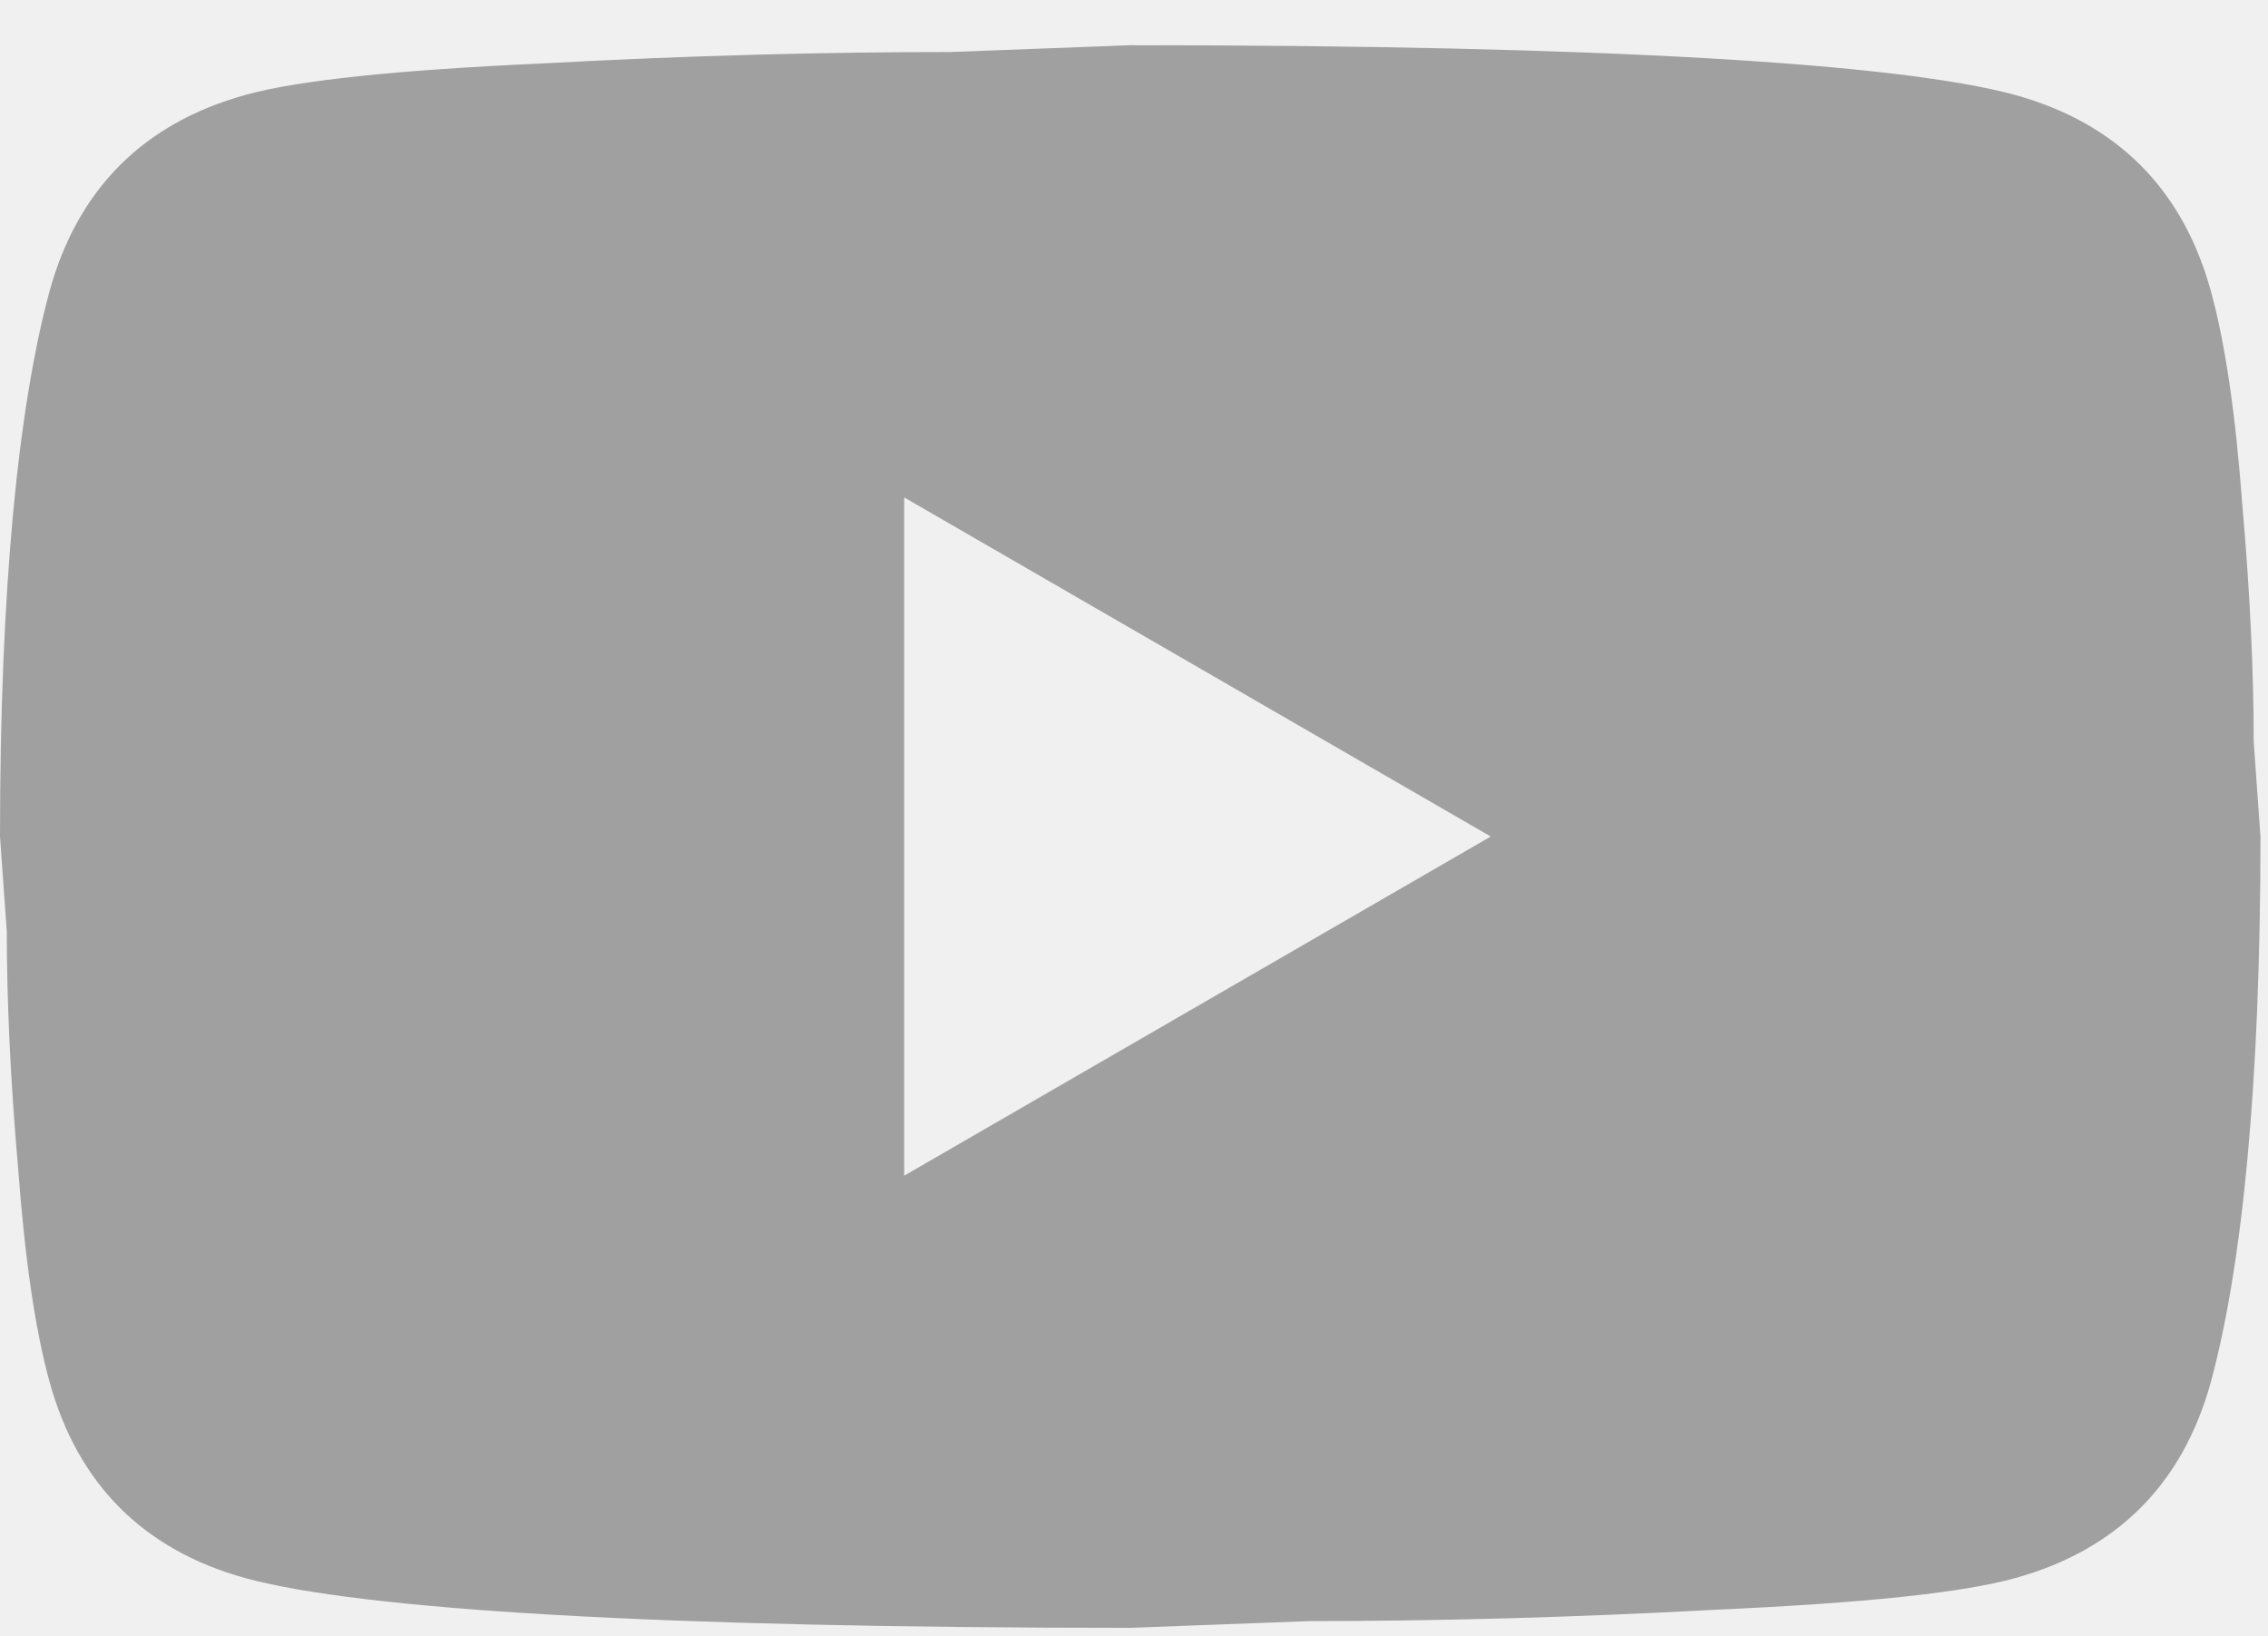
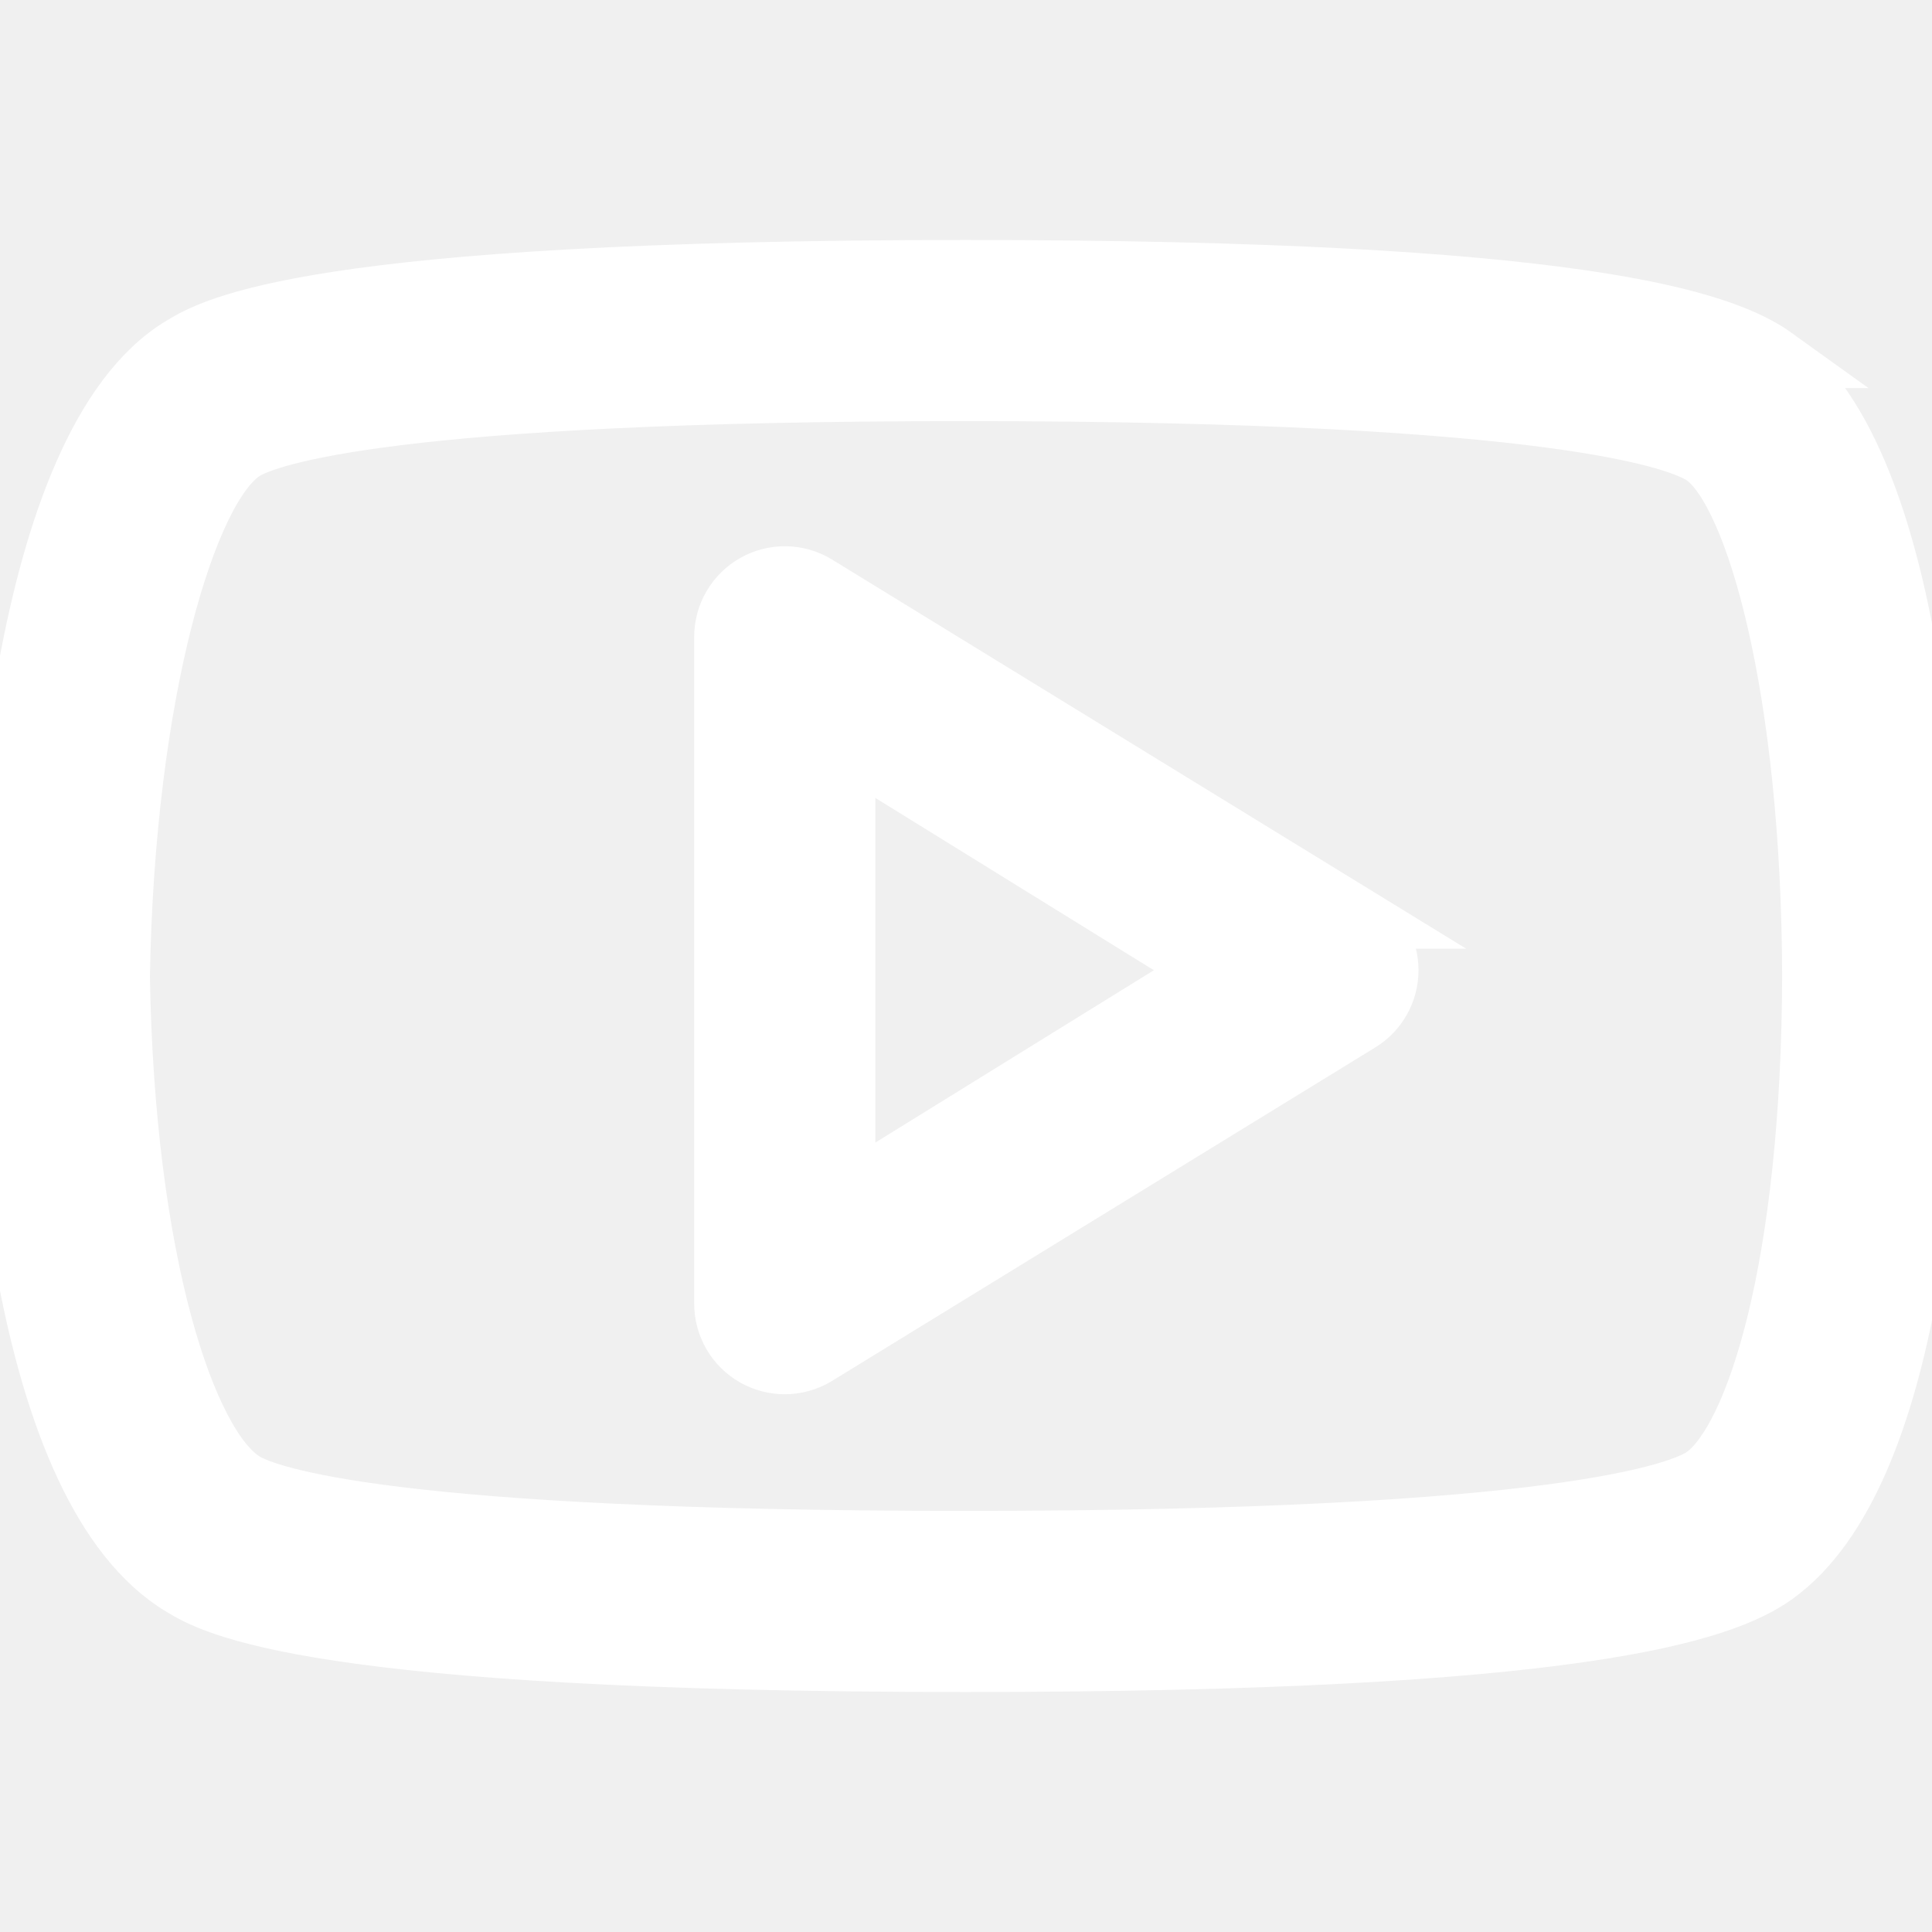
- <svg xmlns="http://www.w3.org/2000/svg" width="43" height="31" viewBox="0 0 43 31" fill="none">
-   <path d="M17.143 22.286L28.264 15.857L17.143 9.429V22.286ZM41.914 5.507C42.193 6.514 42.386 7.864 42.514 9.579C42.664 11.293 42.729 12.771 42.729 14.057L42.857 15.857C42.857 20.55 42.514 24 41.914 26.207C41.379 28.136 40.136 29.379 38.207 29.914C37.2 30.193 35.357 30.386 32.529 30.514C29.743 30.664 27.193 30.729 24.836 30.729L21.429 30.857C12.45 30.857 6.857 30.514 4.65 29.914C2.721 29.379 1.479 28.136 0.943 26.207C0.664 25.2 0.471 23.85 0.343 22.136C0.193 20.422 0.129 18.943 0.129 17.657L0 15.857C0 11.164 0.343 7.714 0.943 5.507C1.479 3.579 2.721 2.336 4.65 1.8C5.657 1.521 7.5 1.329 10.329 1.2C13.114 1.05 15.664 0.986 18.021 0.986L21.429 0.857C30.407 0.857 36 1.2 38.207 1.8C40.136 2.336 41.379 3.579 41.914 5.507Z" fill="#A0A0A0" />
+ <svg xmlns="http://www.w3.org/2000/svg" fill="#FFFFFF" width="800px" height="800px" viewBox="0 0 32 32" version="1.1" stroke="#FFFFFF">
+   <g id="SVGRepo_bgCarrier" stroke-width="0" />
+   <g id="SVGRepo_tracerCarrier" stroke-linecap="round" stroke-linejoin="round" />
+   <g id="SVGRepo_iconCarrier">
+     <path d="M29.398 5.928c-0.867-0.624-3.283-1.453-13.406-1.453-10.848 0-12.458 0.952-12.975 1.264-2.749 1.652-3.010 8.963-3.034 10.445 0.033 1.958 0.349 8.473 3.032 10.084 0.515 0.311 2.116 1.257 12.976 1.257 10.13 0 12.543-0.825 13.406-1.447 2.343-1.686 2.612-7.49 2.619-9.92-0.006-1.954-0.211-8.496-2.619-10.23zM28.23 24.456c-0.349 0.251-2.35 1.069-12.239 1.069-9.56 0-11.566-0.742-11.945-0.971-0.965-0.579-1.984-3.652-2.063-8.376 0.079-4.713 1.111-8.153 2.066-8.726 0.38-0.229 2.393-0.977 11.943-0.977 9.881 0 11.887 0.824 12.239 1.076 0.857 0.617 1.773 3.865 1.787 8.613-0.014 4.823-0.936 7.678-1.787 8.291zM22.513 15.213l-8.998-5.522c-0.309-0.187-0.695-0.191-1.008-0.014-0.315 0.178-0.509 0.511-0.509 0.871v11.045c0 0.36 0.194 0.694 0.509 0.871 0.152 0.086 0.322 0.129 0.491 0.129 0.178 0 0.358-0.048 0.516-0.143l8.998-5.524c0.3-0.181 0.483-0.506 0.483-0.856s-0.183-0.676-0.483-0.857zM13.999 19.822v-7.503l6.063 3.751z" />
+   </g>
</svg>
